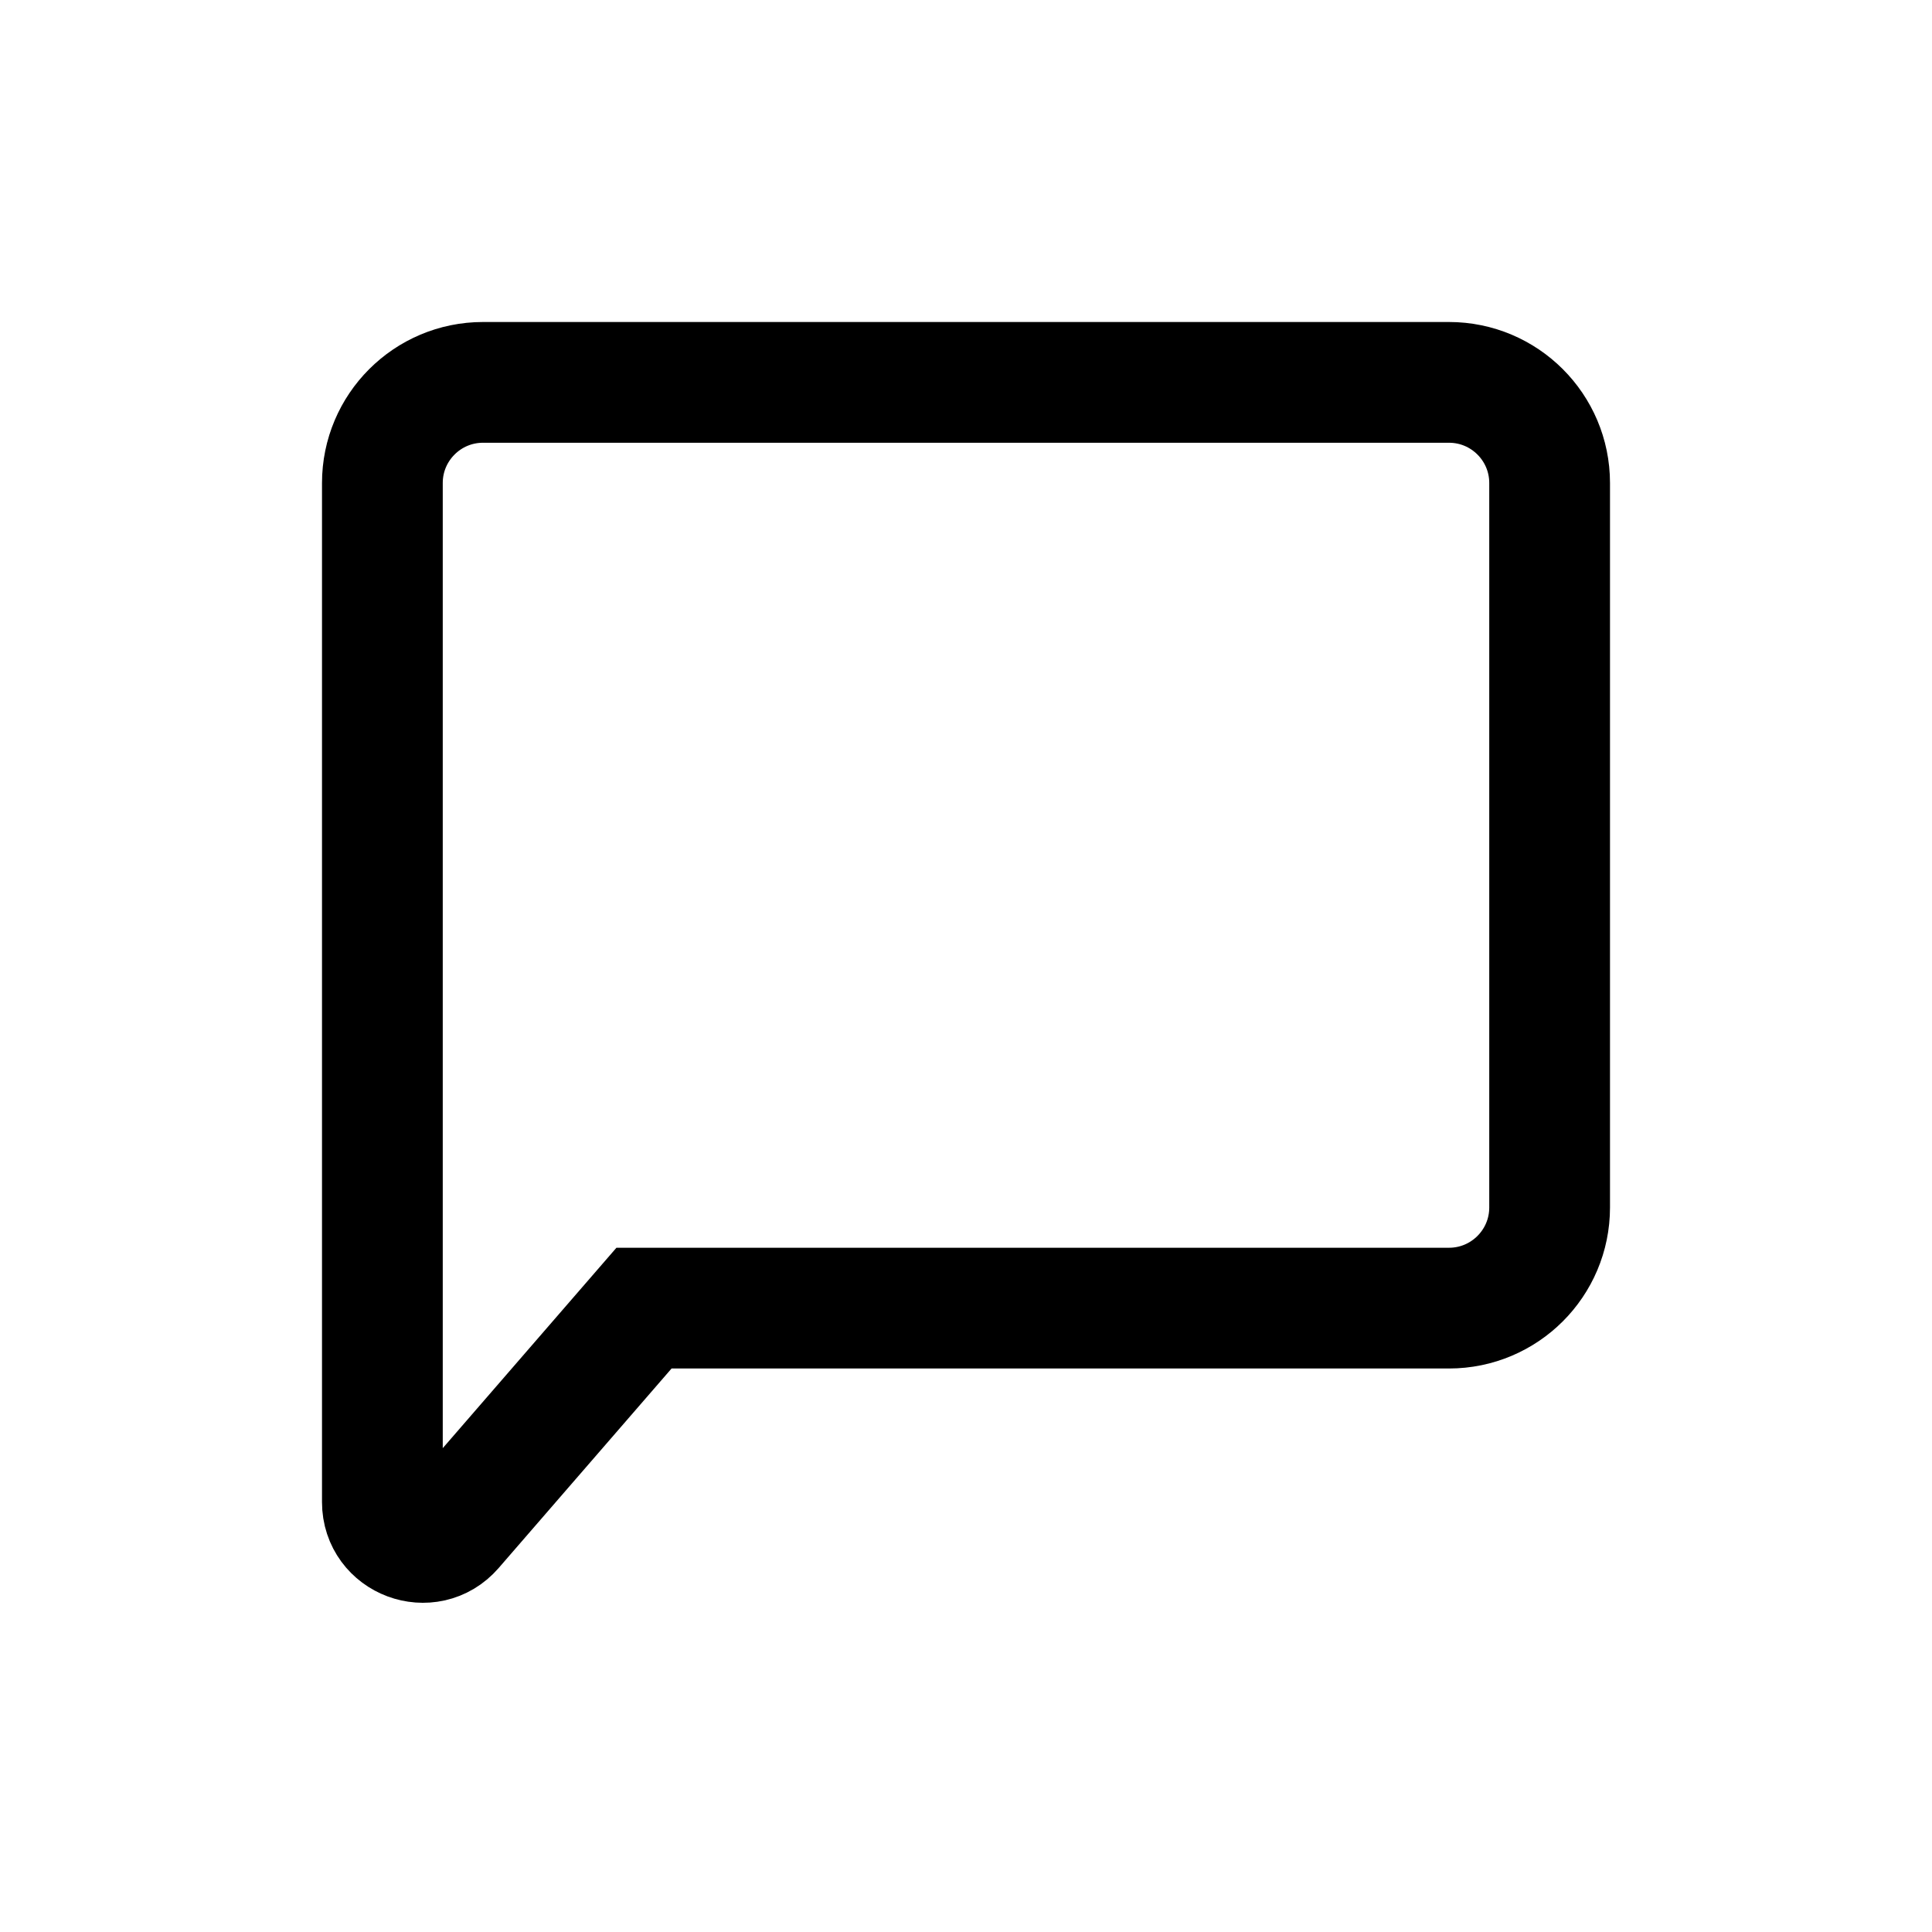
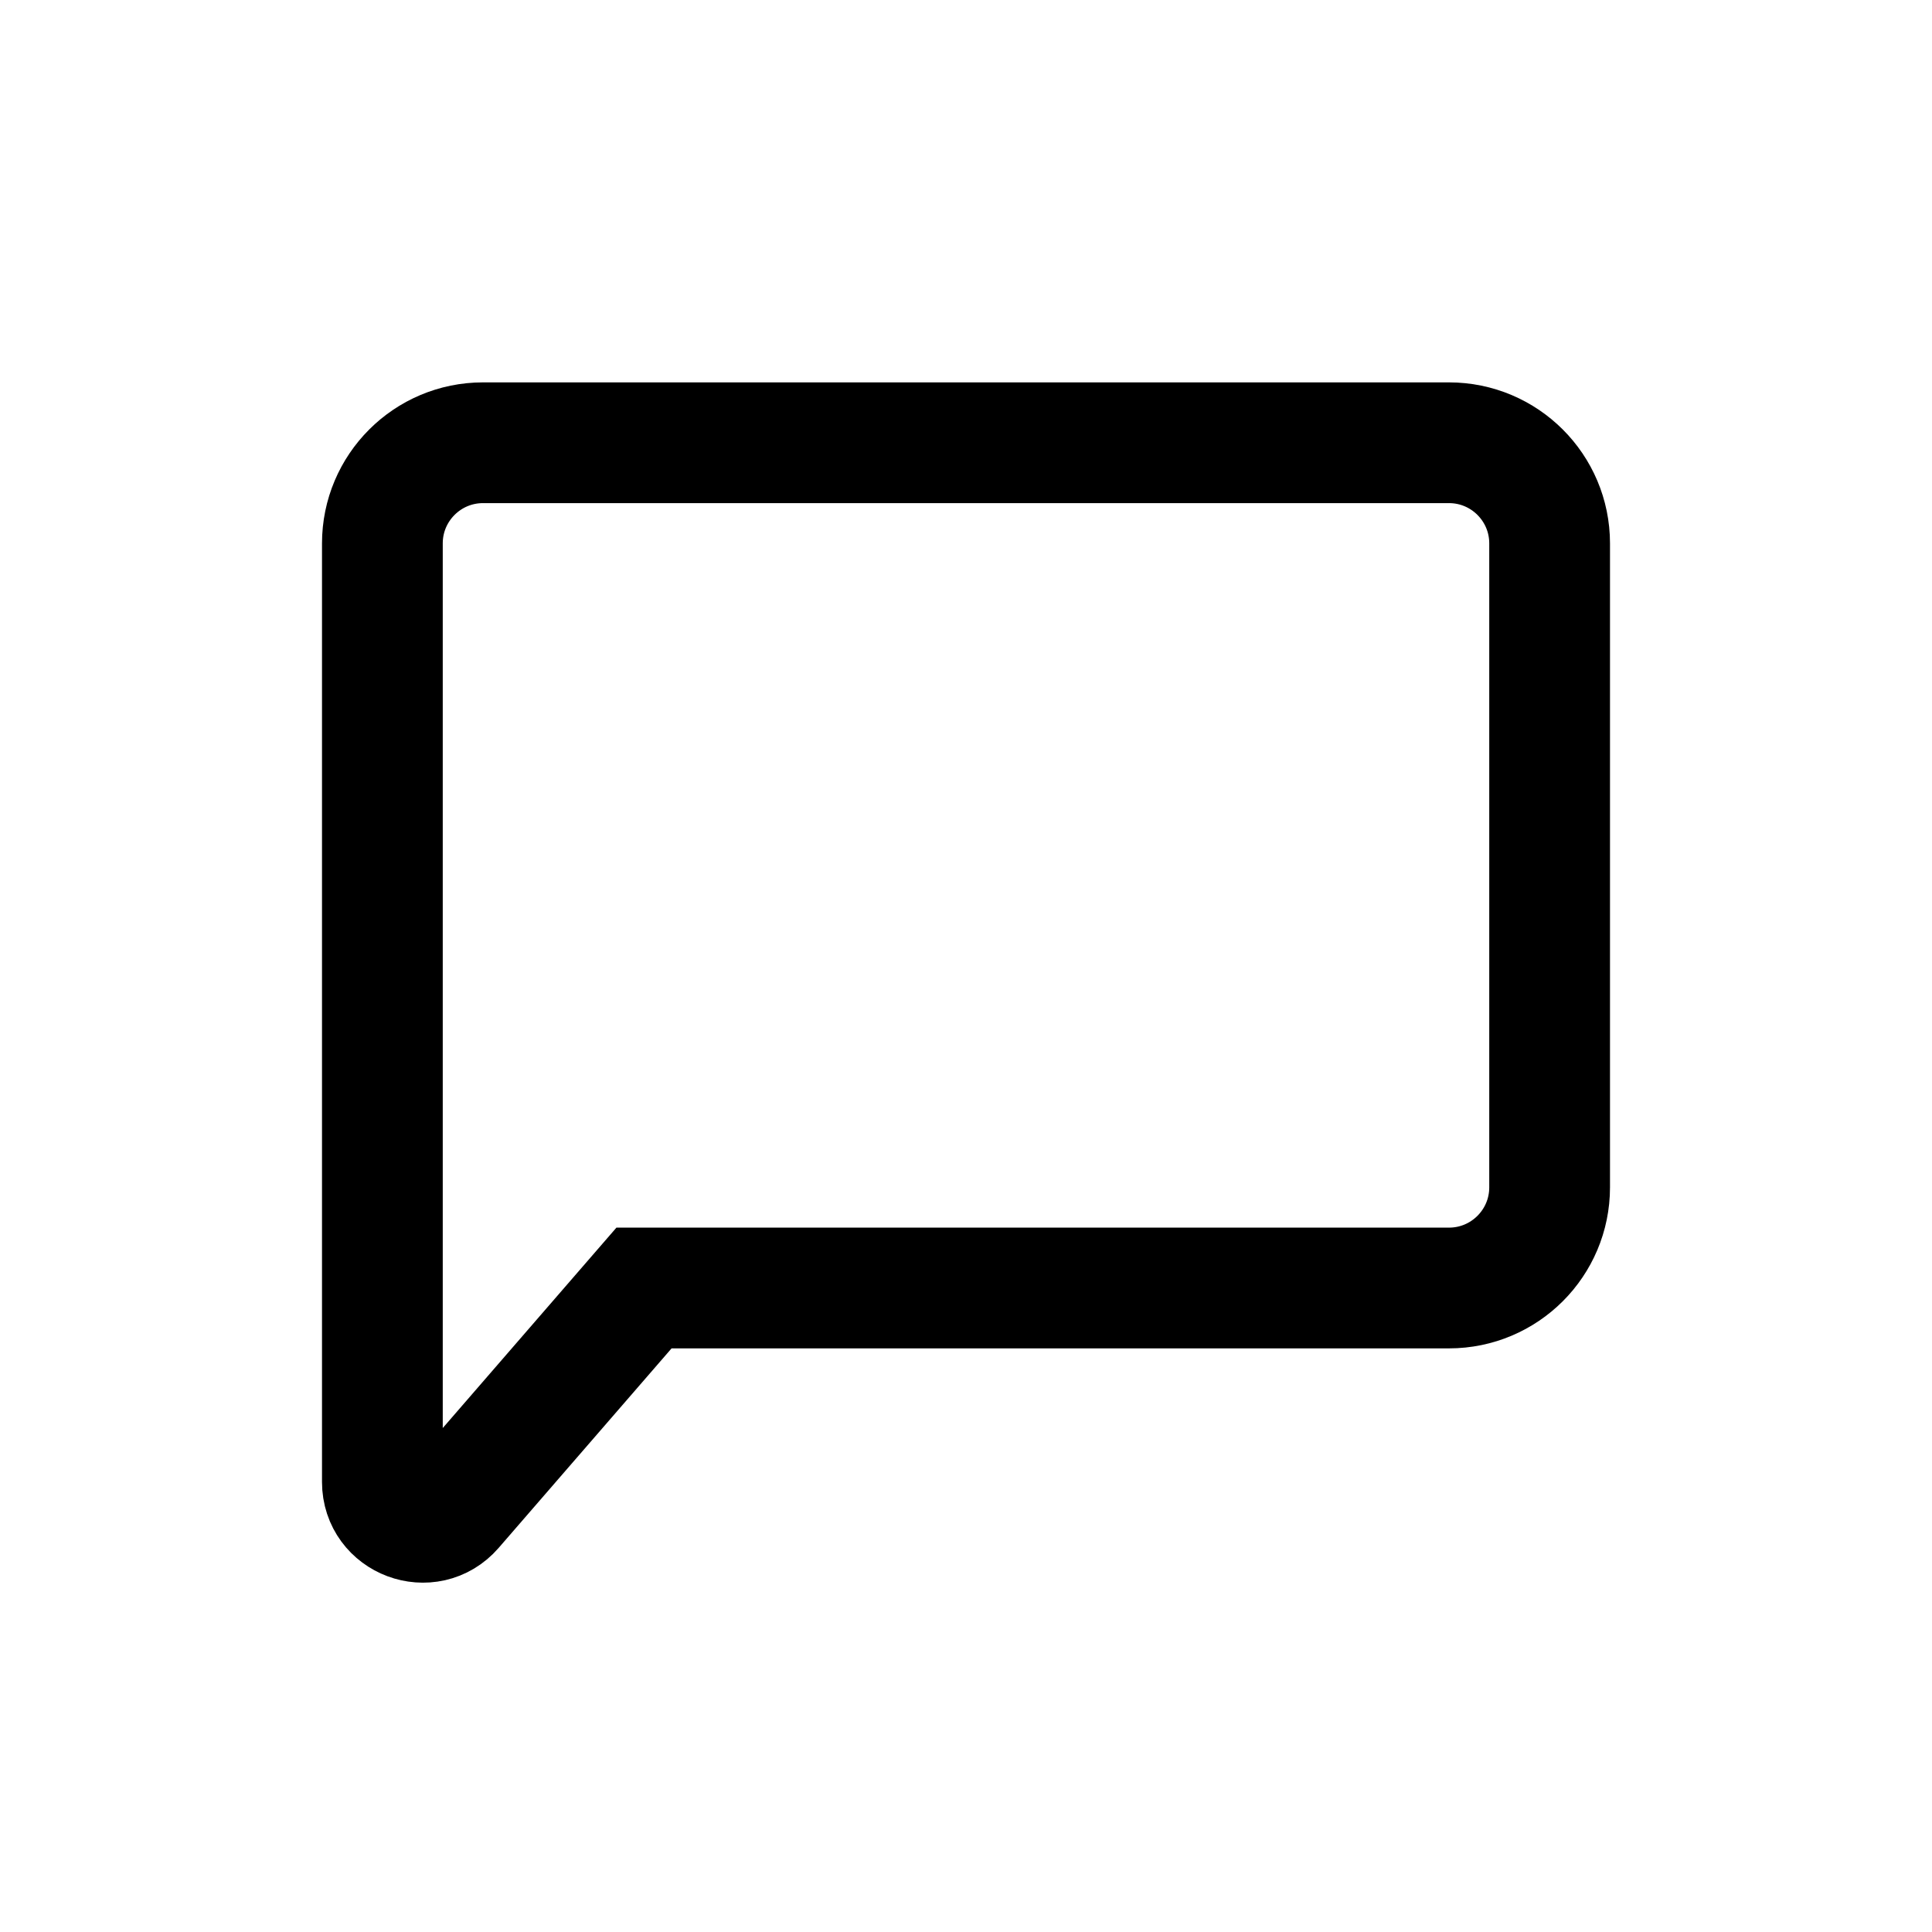
<svg xmlns="http://www.w3.org/2000/svg" viewBox="0 0 24 24" style="fill: none" stroke="currentColor" stroke-width="1.5">
-   <path d="M18 4.75H6C5.31 4.75 4.75 5.31 4.75 6V16.25V18.66C4.75 19.122 5.325 19.337 5.628 18.987L8 16.25H18C18.69 16.25 19.25 15.69 19.25 15V6C19.25 5.31 18.69 4.75 18 4.75Z" vector-effect="non-scaling-stroke" />
+   <path d="M18 5.5H6C5.31 5.5 4.75 6.06 4.75 6.75V16V18.41C4.75 18.872 5.325 19.087 5.628 18.737L8 16H18C18.69 16 19.25 15.44 19.25 14.75V6.75C19.25 6.06 18.69 5.5 18 5.5Z" vector-effect="non-scaling-stroke" />
</svg>
